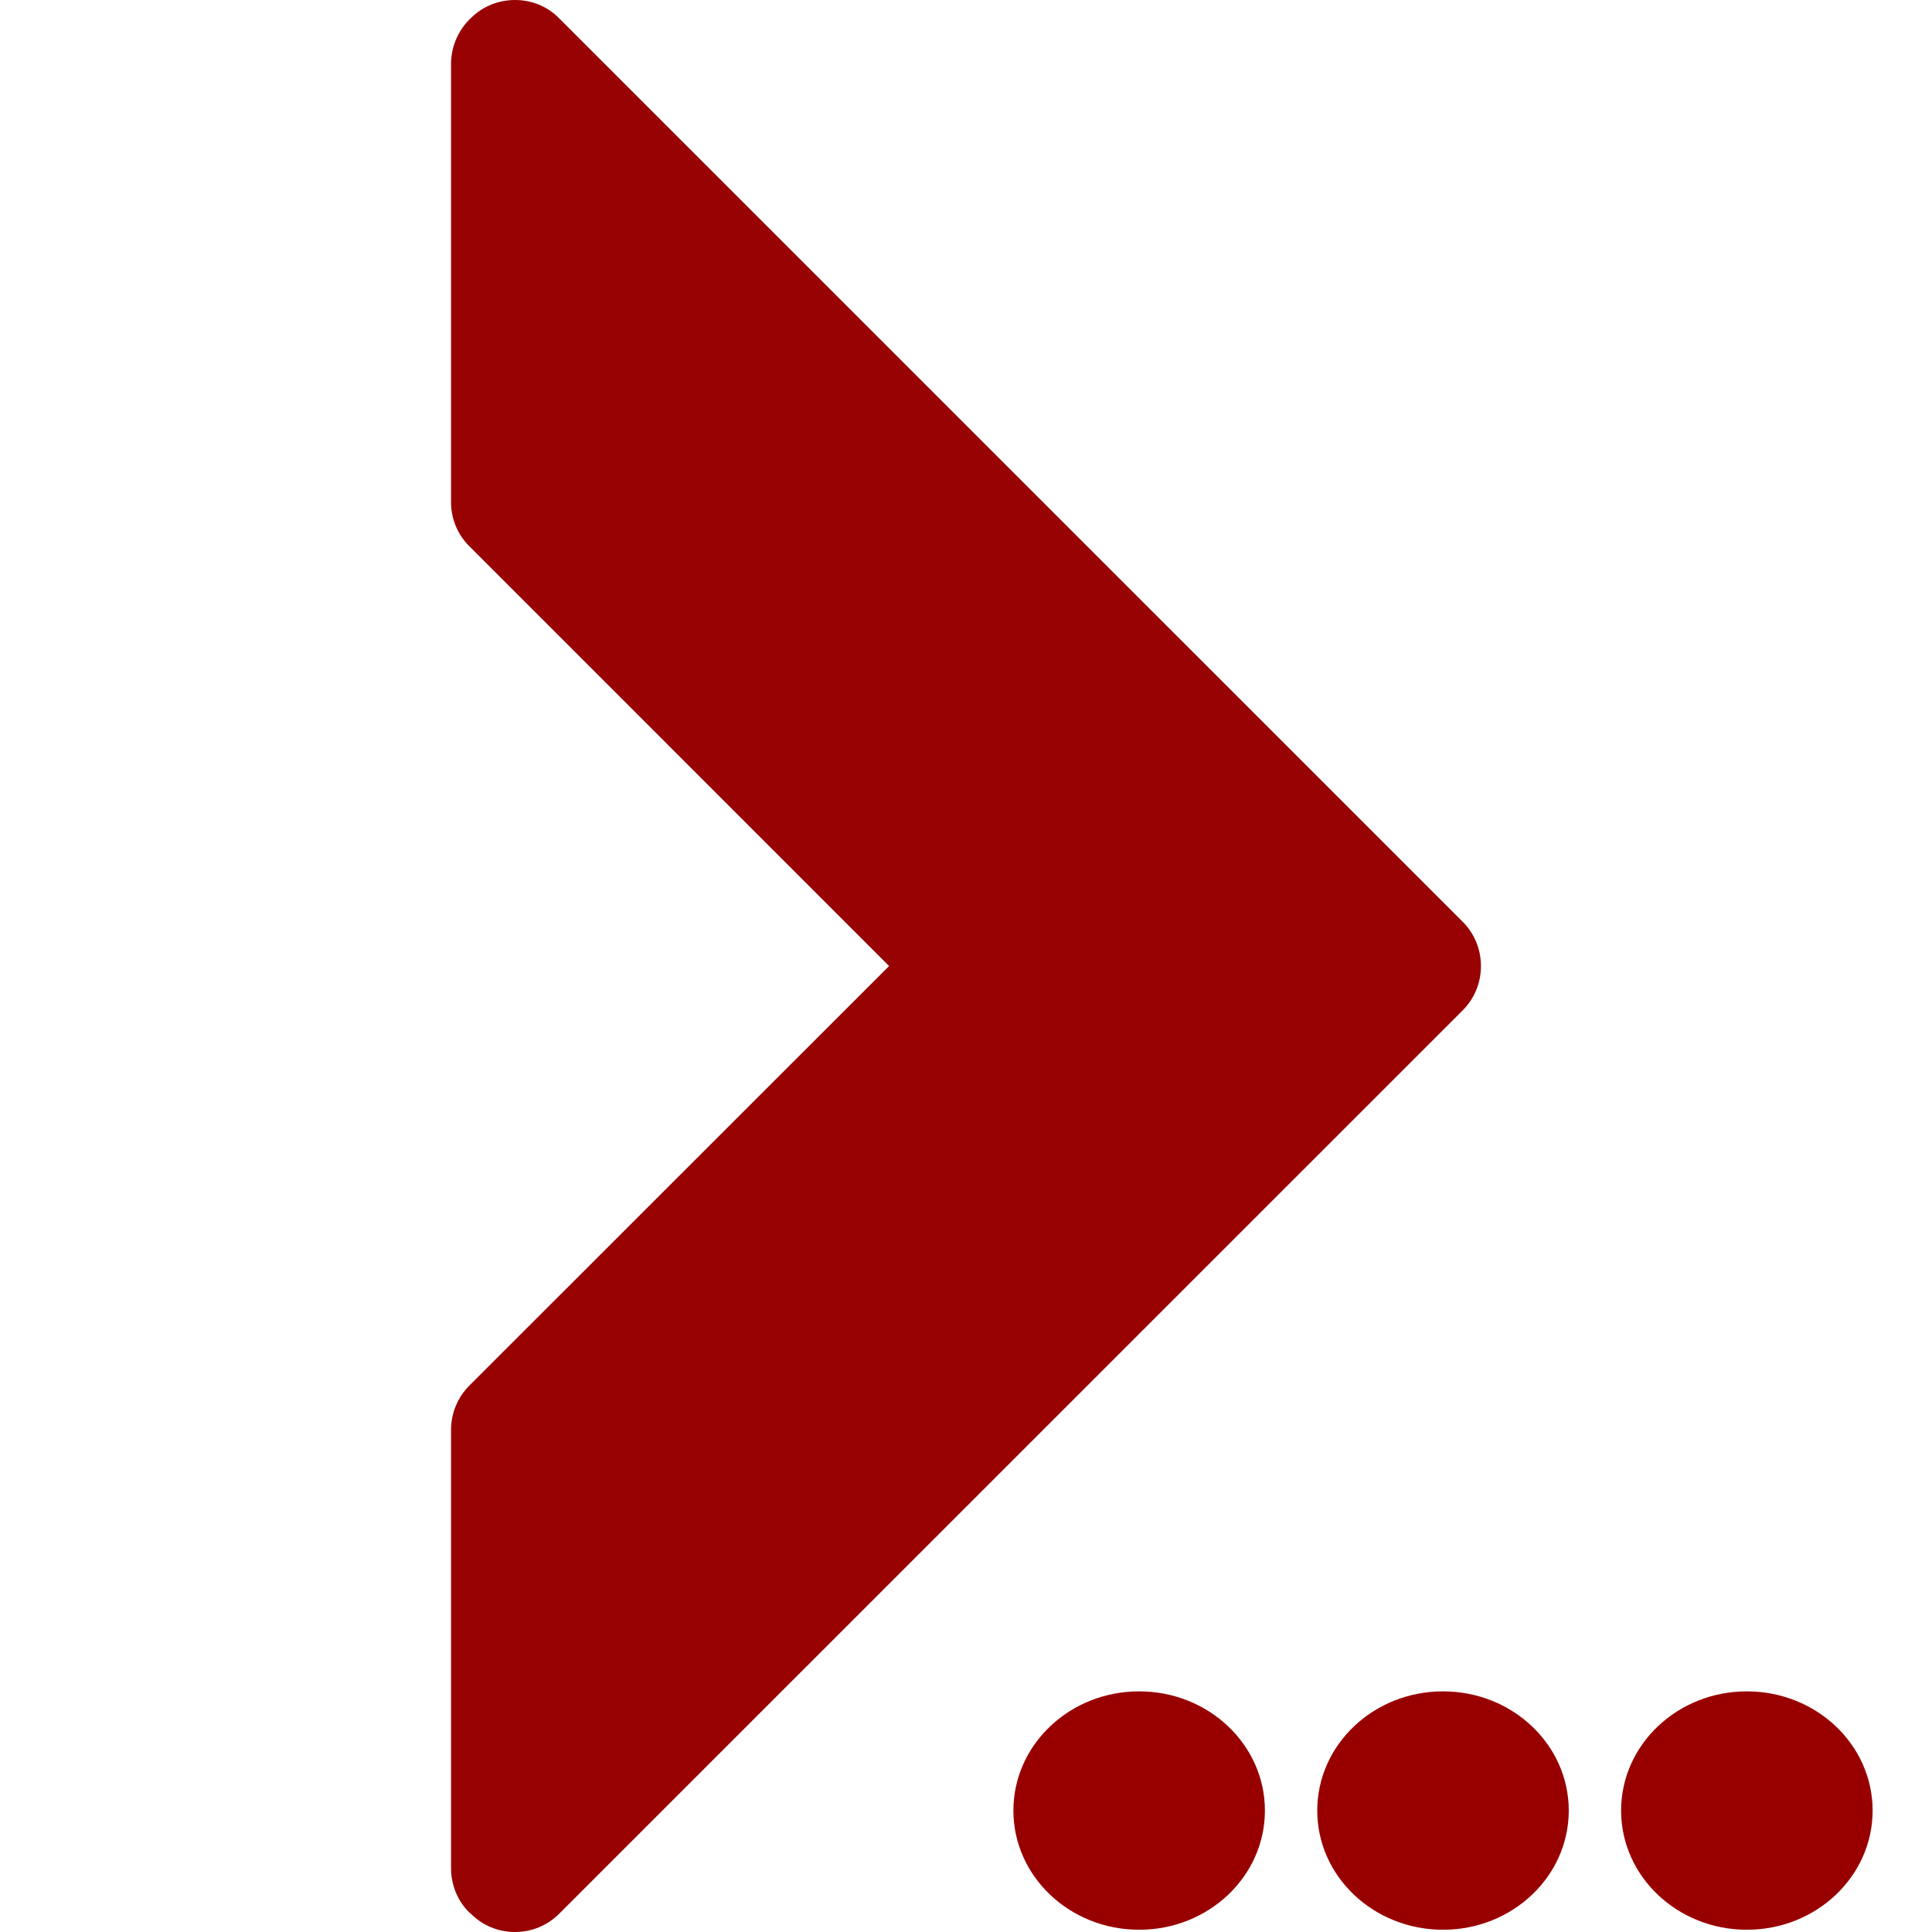
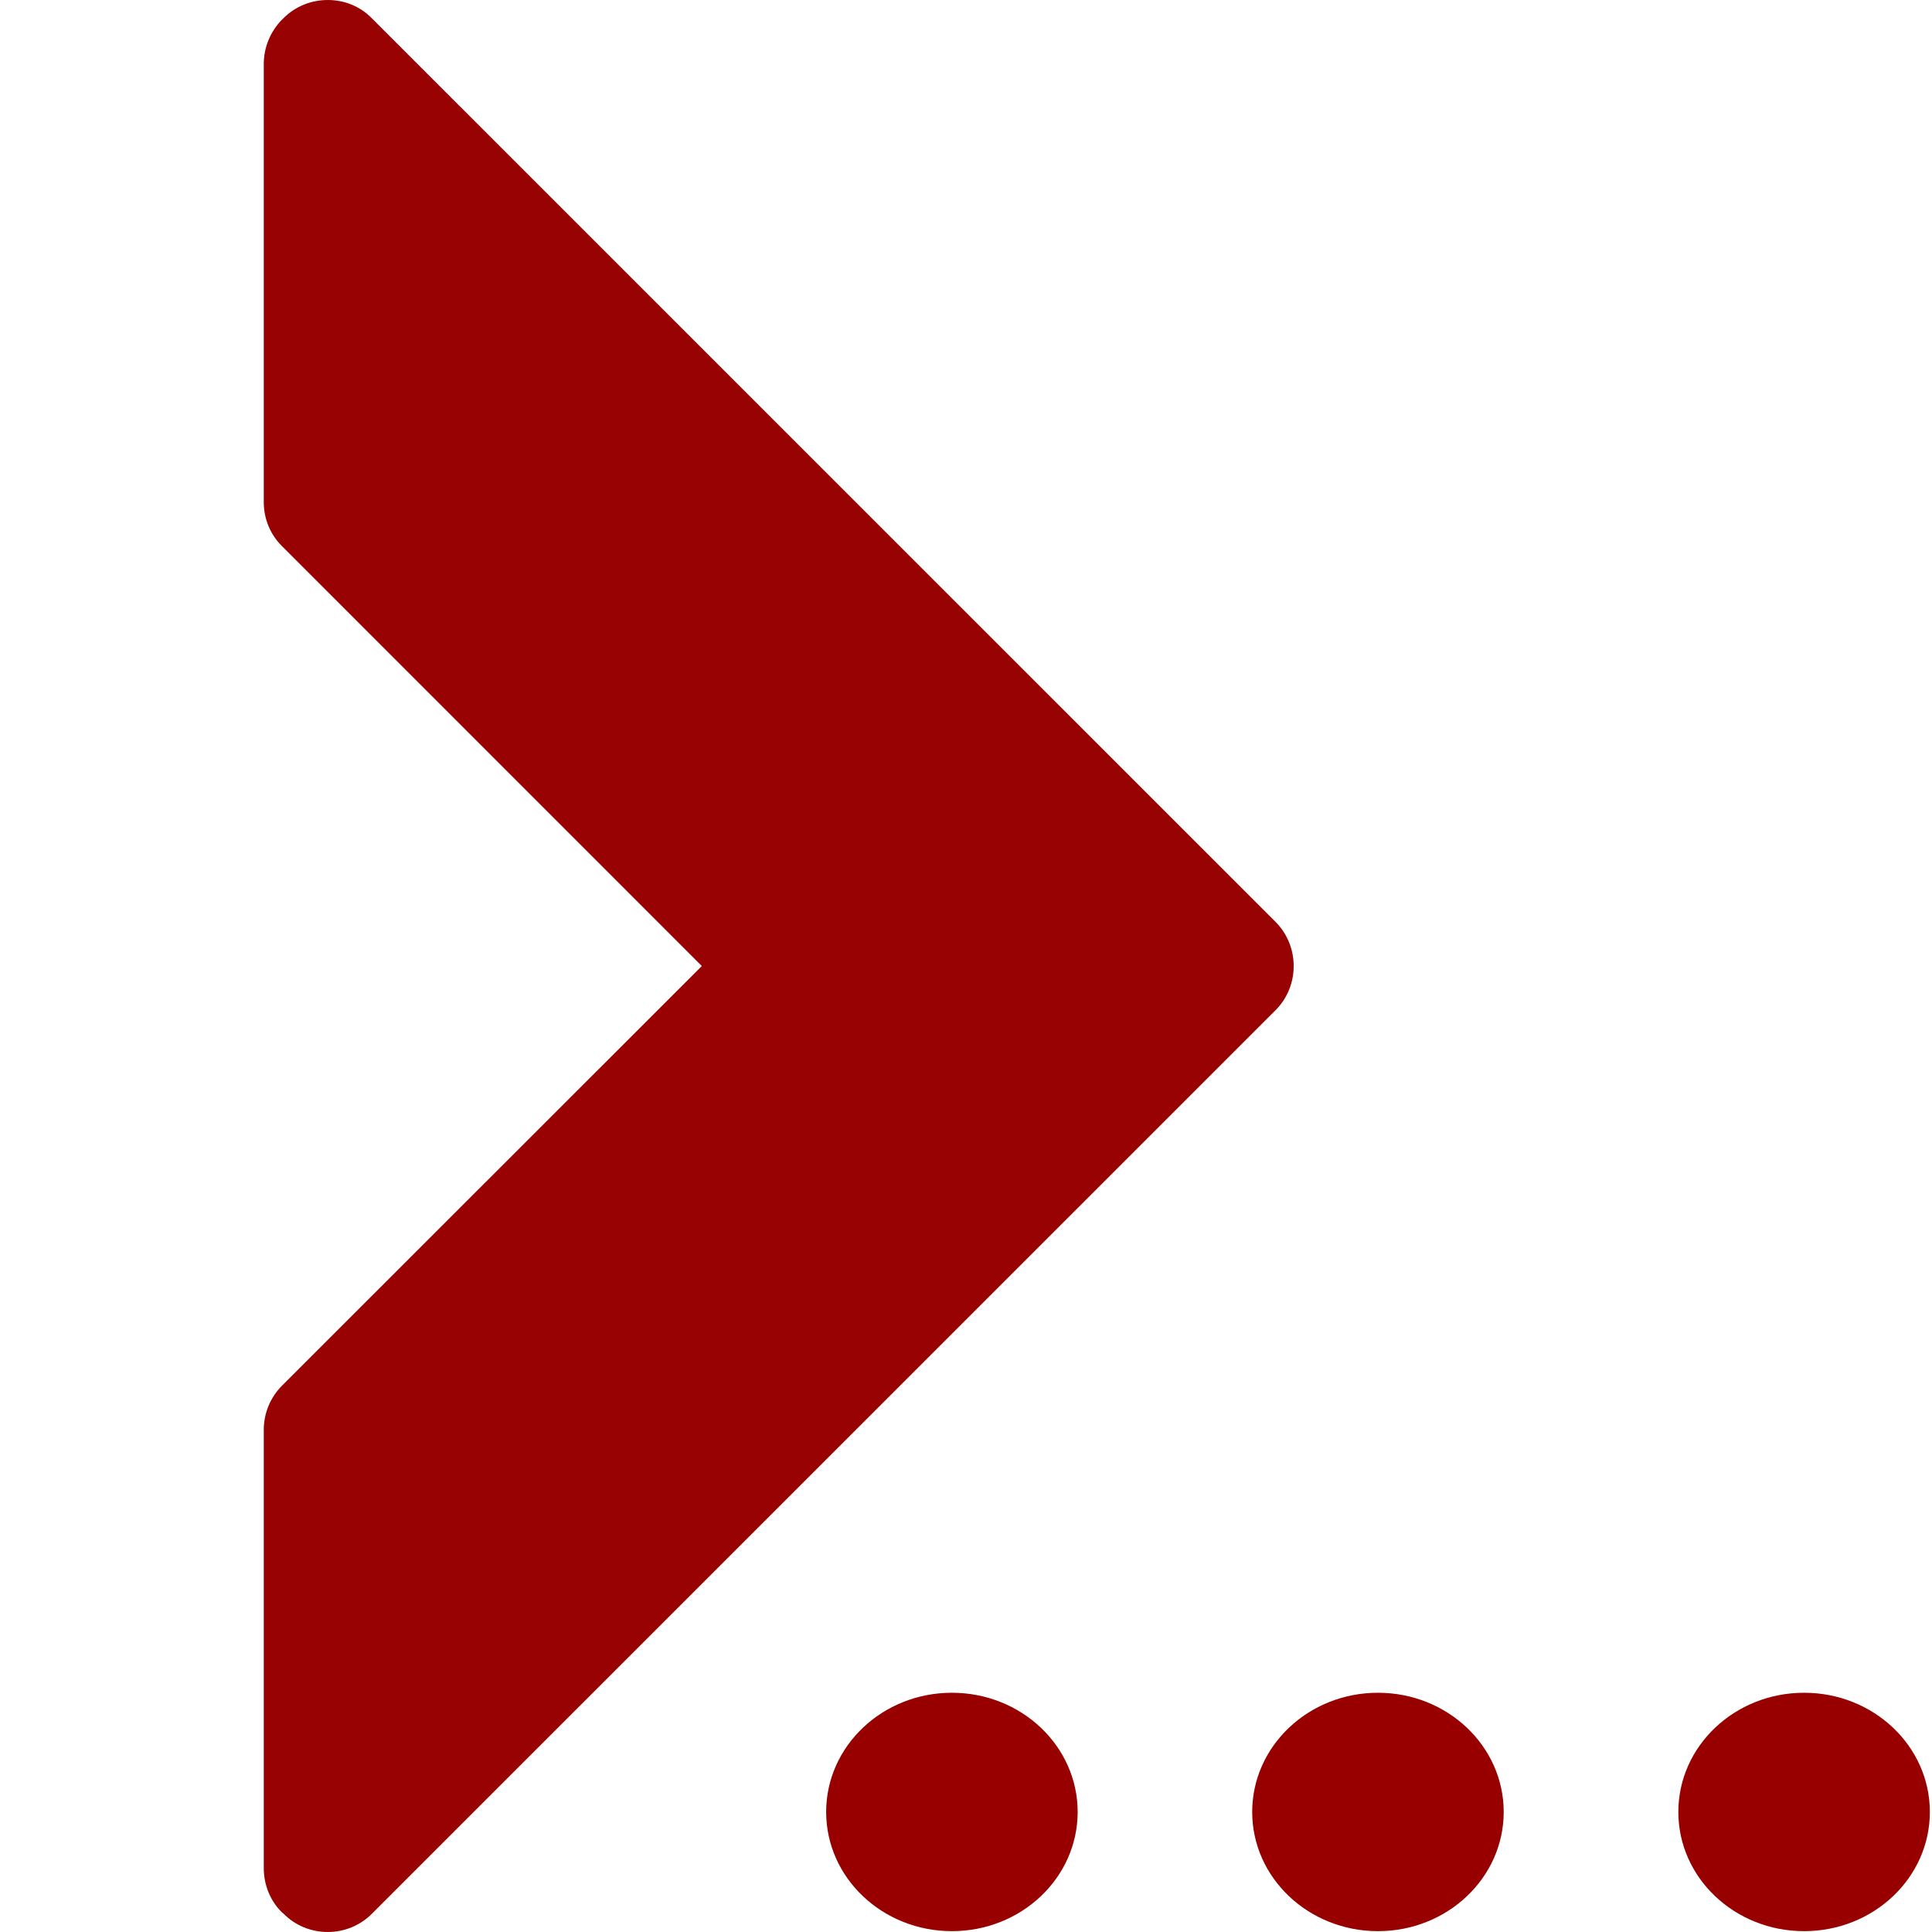
<svg xmlns="http://www.w3.org/2000/svg" version="1.1" id="Capa_1" x="0px" y="0px" viewBox="0 0 20.633 20.633" fill="rgb(152, 2, 2)" style="enable-background:new 0 0 20.633 20.633;" xml:space="preserve">
-   <g id="g20">
-     <path d="M15.621,9.844l-9.65-9.649C5.842,0.064,5.674,0,5.5,0C5.329,0,5.157,0.064,5.027,0.195L5.014,0.207   C4.888,0.334,4.817,0.506,4.817,0.682v4.682c0,0.178,0.071,0.348,0.197,0.471l4.481,4.482l-4.481,4.479   c-0.126,0.126-0.197,0.294-0.197,0.475v4.68c0,0.18,0.071,0.354,0.197,0.475l0.013,0.01c0.124,0.127,0.294,0.197,0.473,0.197   s0.348-0.07,0.474-0.197l9.647-9.646C15.881,10.531,15.881,10.104,15.621,9.844z" id="path18" />
+   <g id="g20" transform="translate(-2)">
+     <path d="M 15.621,9.844 5.971,0.195 C 5.842,0.064 5.674,0 5.5,0 5.329,0 5.157,0.064 5.027,0.195 L 5.014,0.207 C 4.888,0.334 4.817,0.506 4.817,0.682 v 4.682 c 0,0.178 0.071,0.348 0.197,0.471 l 4.481,4.482 -4.481,4.479 C 4.888,14.922 4.817,15.09 4.817,15.271 v 4.68 c 0,0.18 0.071,0.354 0.197,0.475 l 0.013,0.01 c 0.124,0.127 0.294,0.197 0.473,0.197 0.179,0 0.348,-0.07 0.474,-0.197 l 9.647,-9.646 c 0.26,-0.259 0.26,-0.686 0,-0.946 z" id="path18" />
  </g>
-   <g id="g1097" transform="translate(0.5117542)">
-     <ellipse style="fill:#980000;fill-opacity:1;fill-rule:evenodd;stroke-width:0.692" id="path129" cx="11.654" cy="19.336" rx="1.343" ry="1.273" />
-     <ellipse style="fill:#980000;fill-opacity:1;fill-rule:evenodd;stroke-width:0.692" id="path129-4" cx="14.899" cy="19.336" rx="1.343" ry="1.273" />
-     <ellipse style="fill:#980000;fill-opacity:1;fill-rule:evenodd;stroke-width:0.692" id="path129-4-5" cx="18.144" cy="19.336" rx="1.343" ry="1.273" />
-   </g>
+   <ellipse style="fill:#980000;fill-opacity:1;fill-rule:evenodd;stroke-width:0.692" id="path129" cx="10.166" cy="19.351" ry="1.273" rx="1.343" />
+   <ellipse style="fill:#980000;fill-opacity:1;fill-rule:evenodd;stroke-width:0.692" id="path129-4" cx="14.716" cy="19.351" rx="1.343" ry="1.273" />
+   <ellipse style="fill:#980000;fill-opacity:1;fill-rule:evenodd;stroke-width:0.692" id="path129-4-5" cx="19.267" cy="19.351" rx="1.343" ry="1.273" />
</svg>
